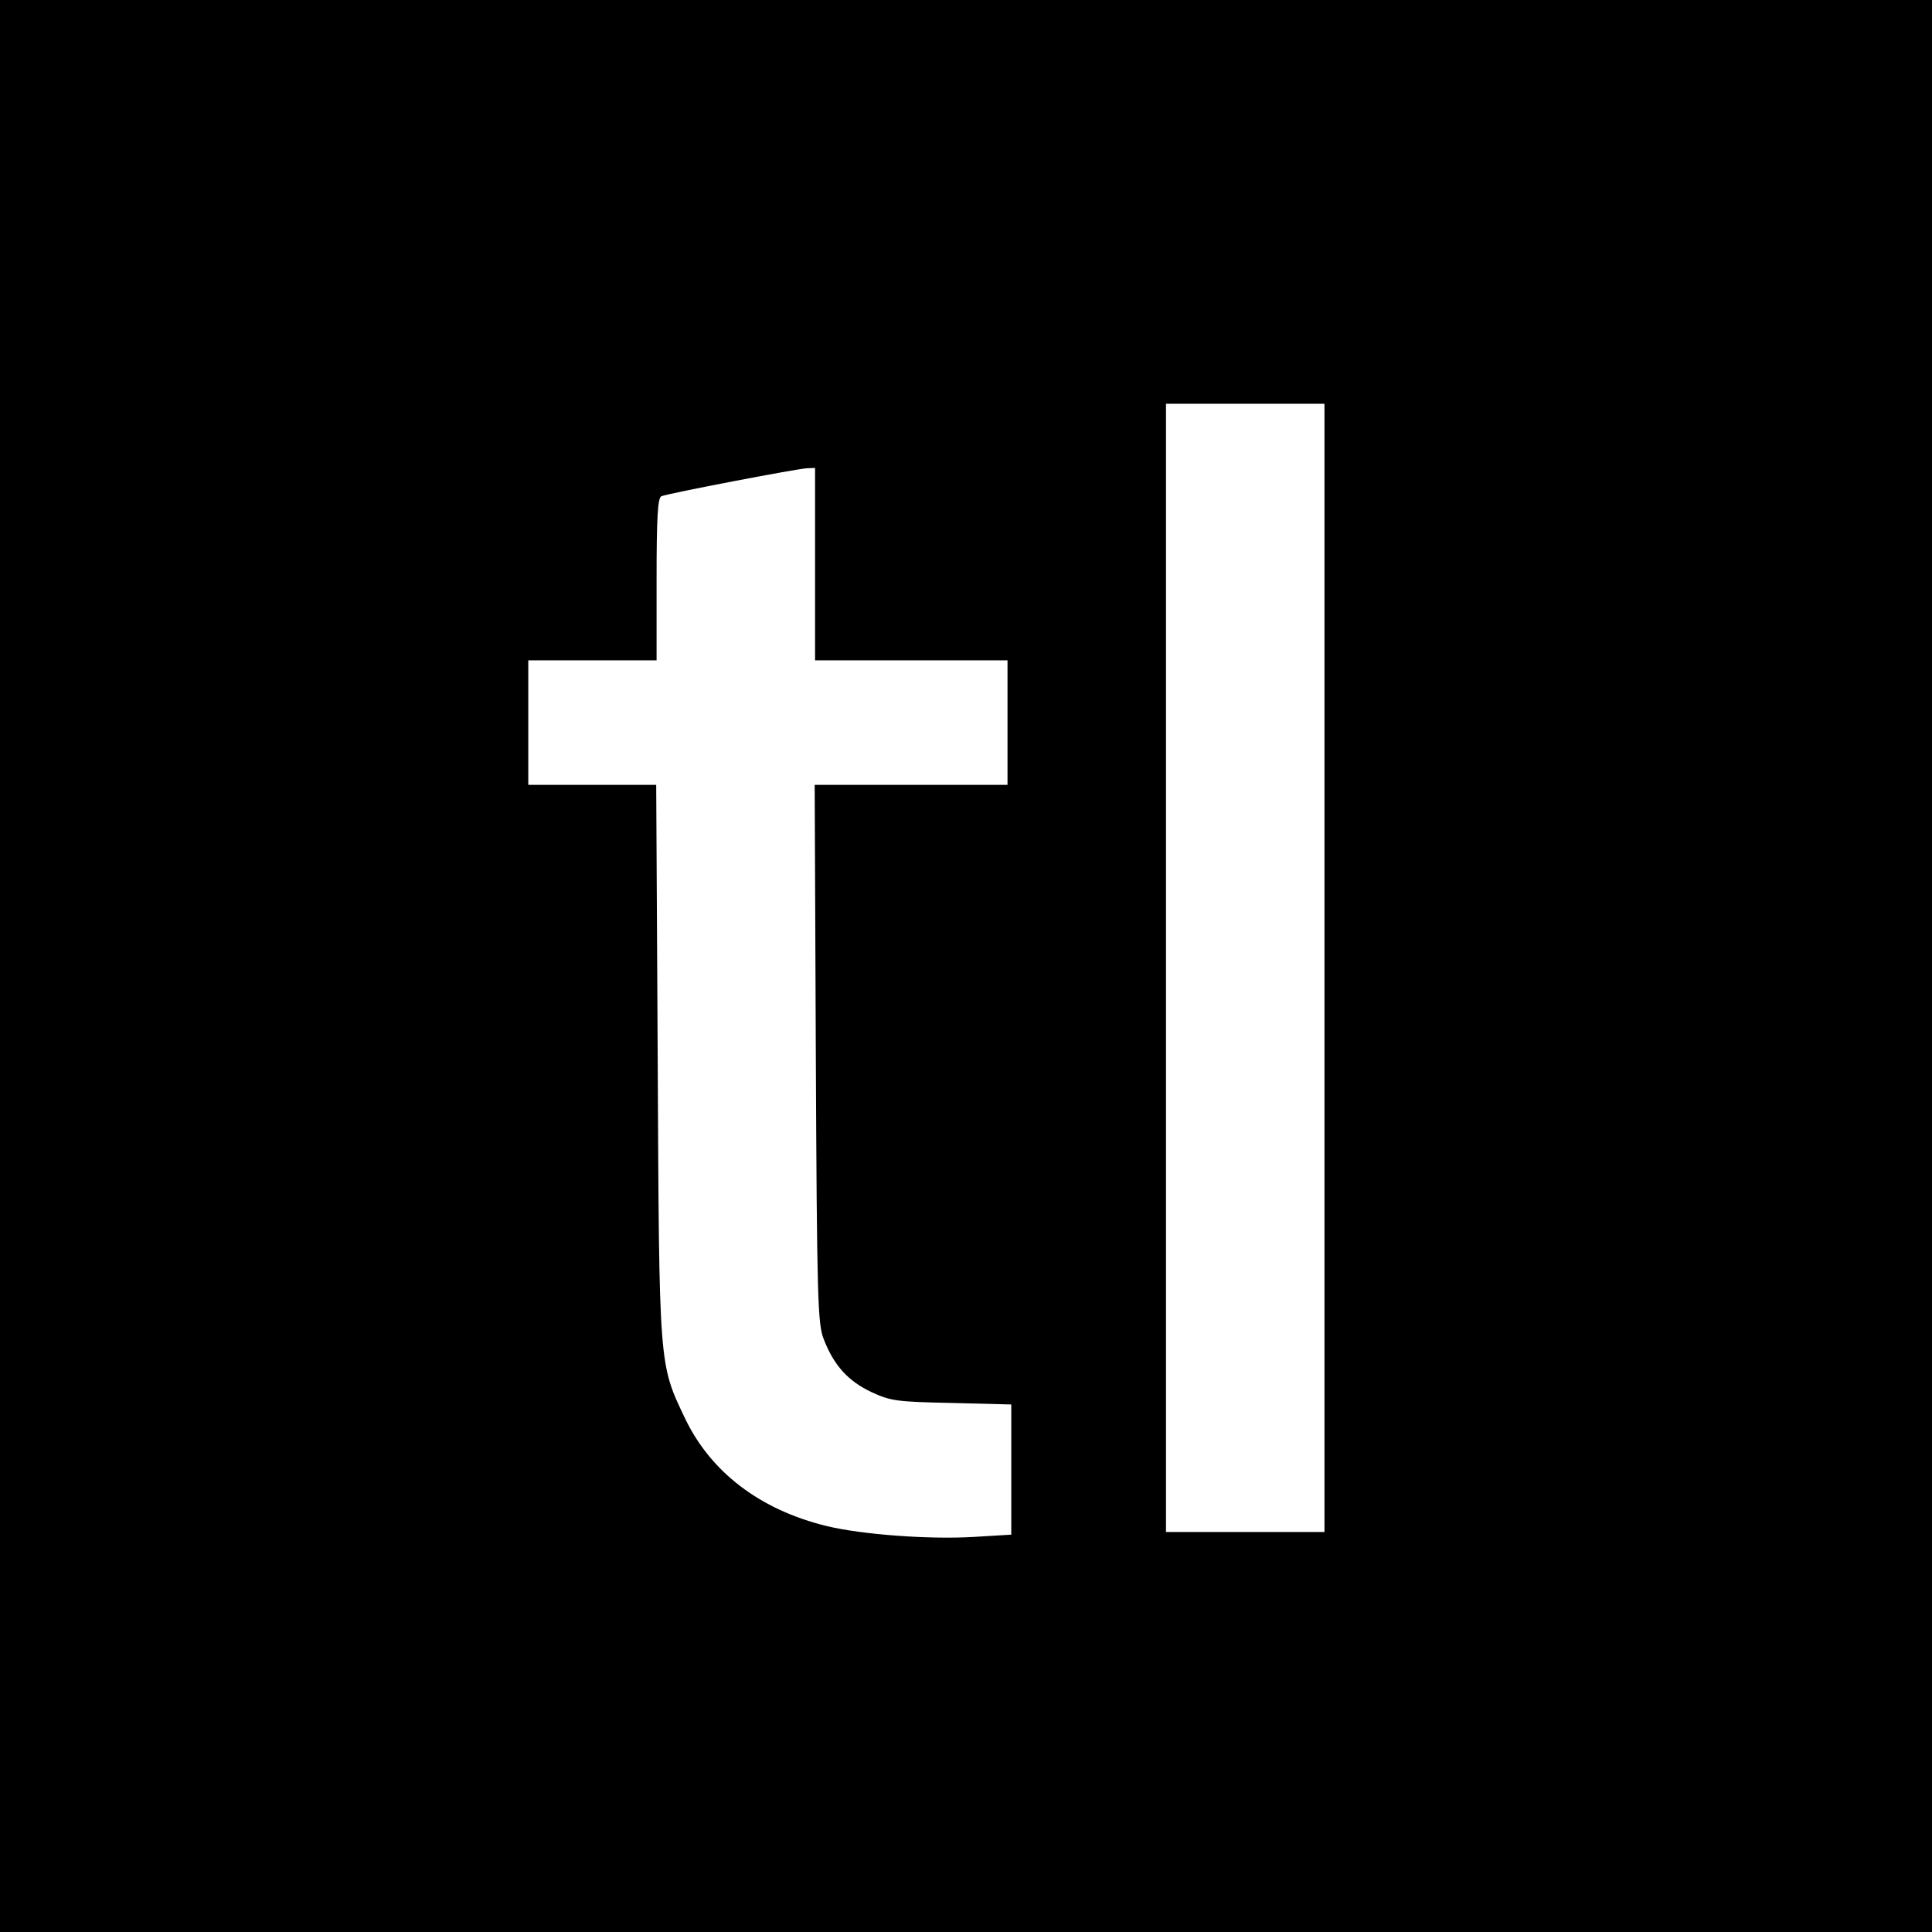
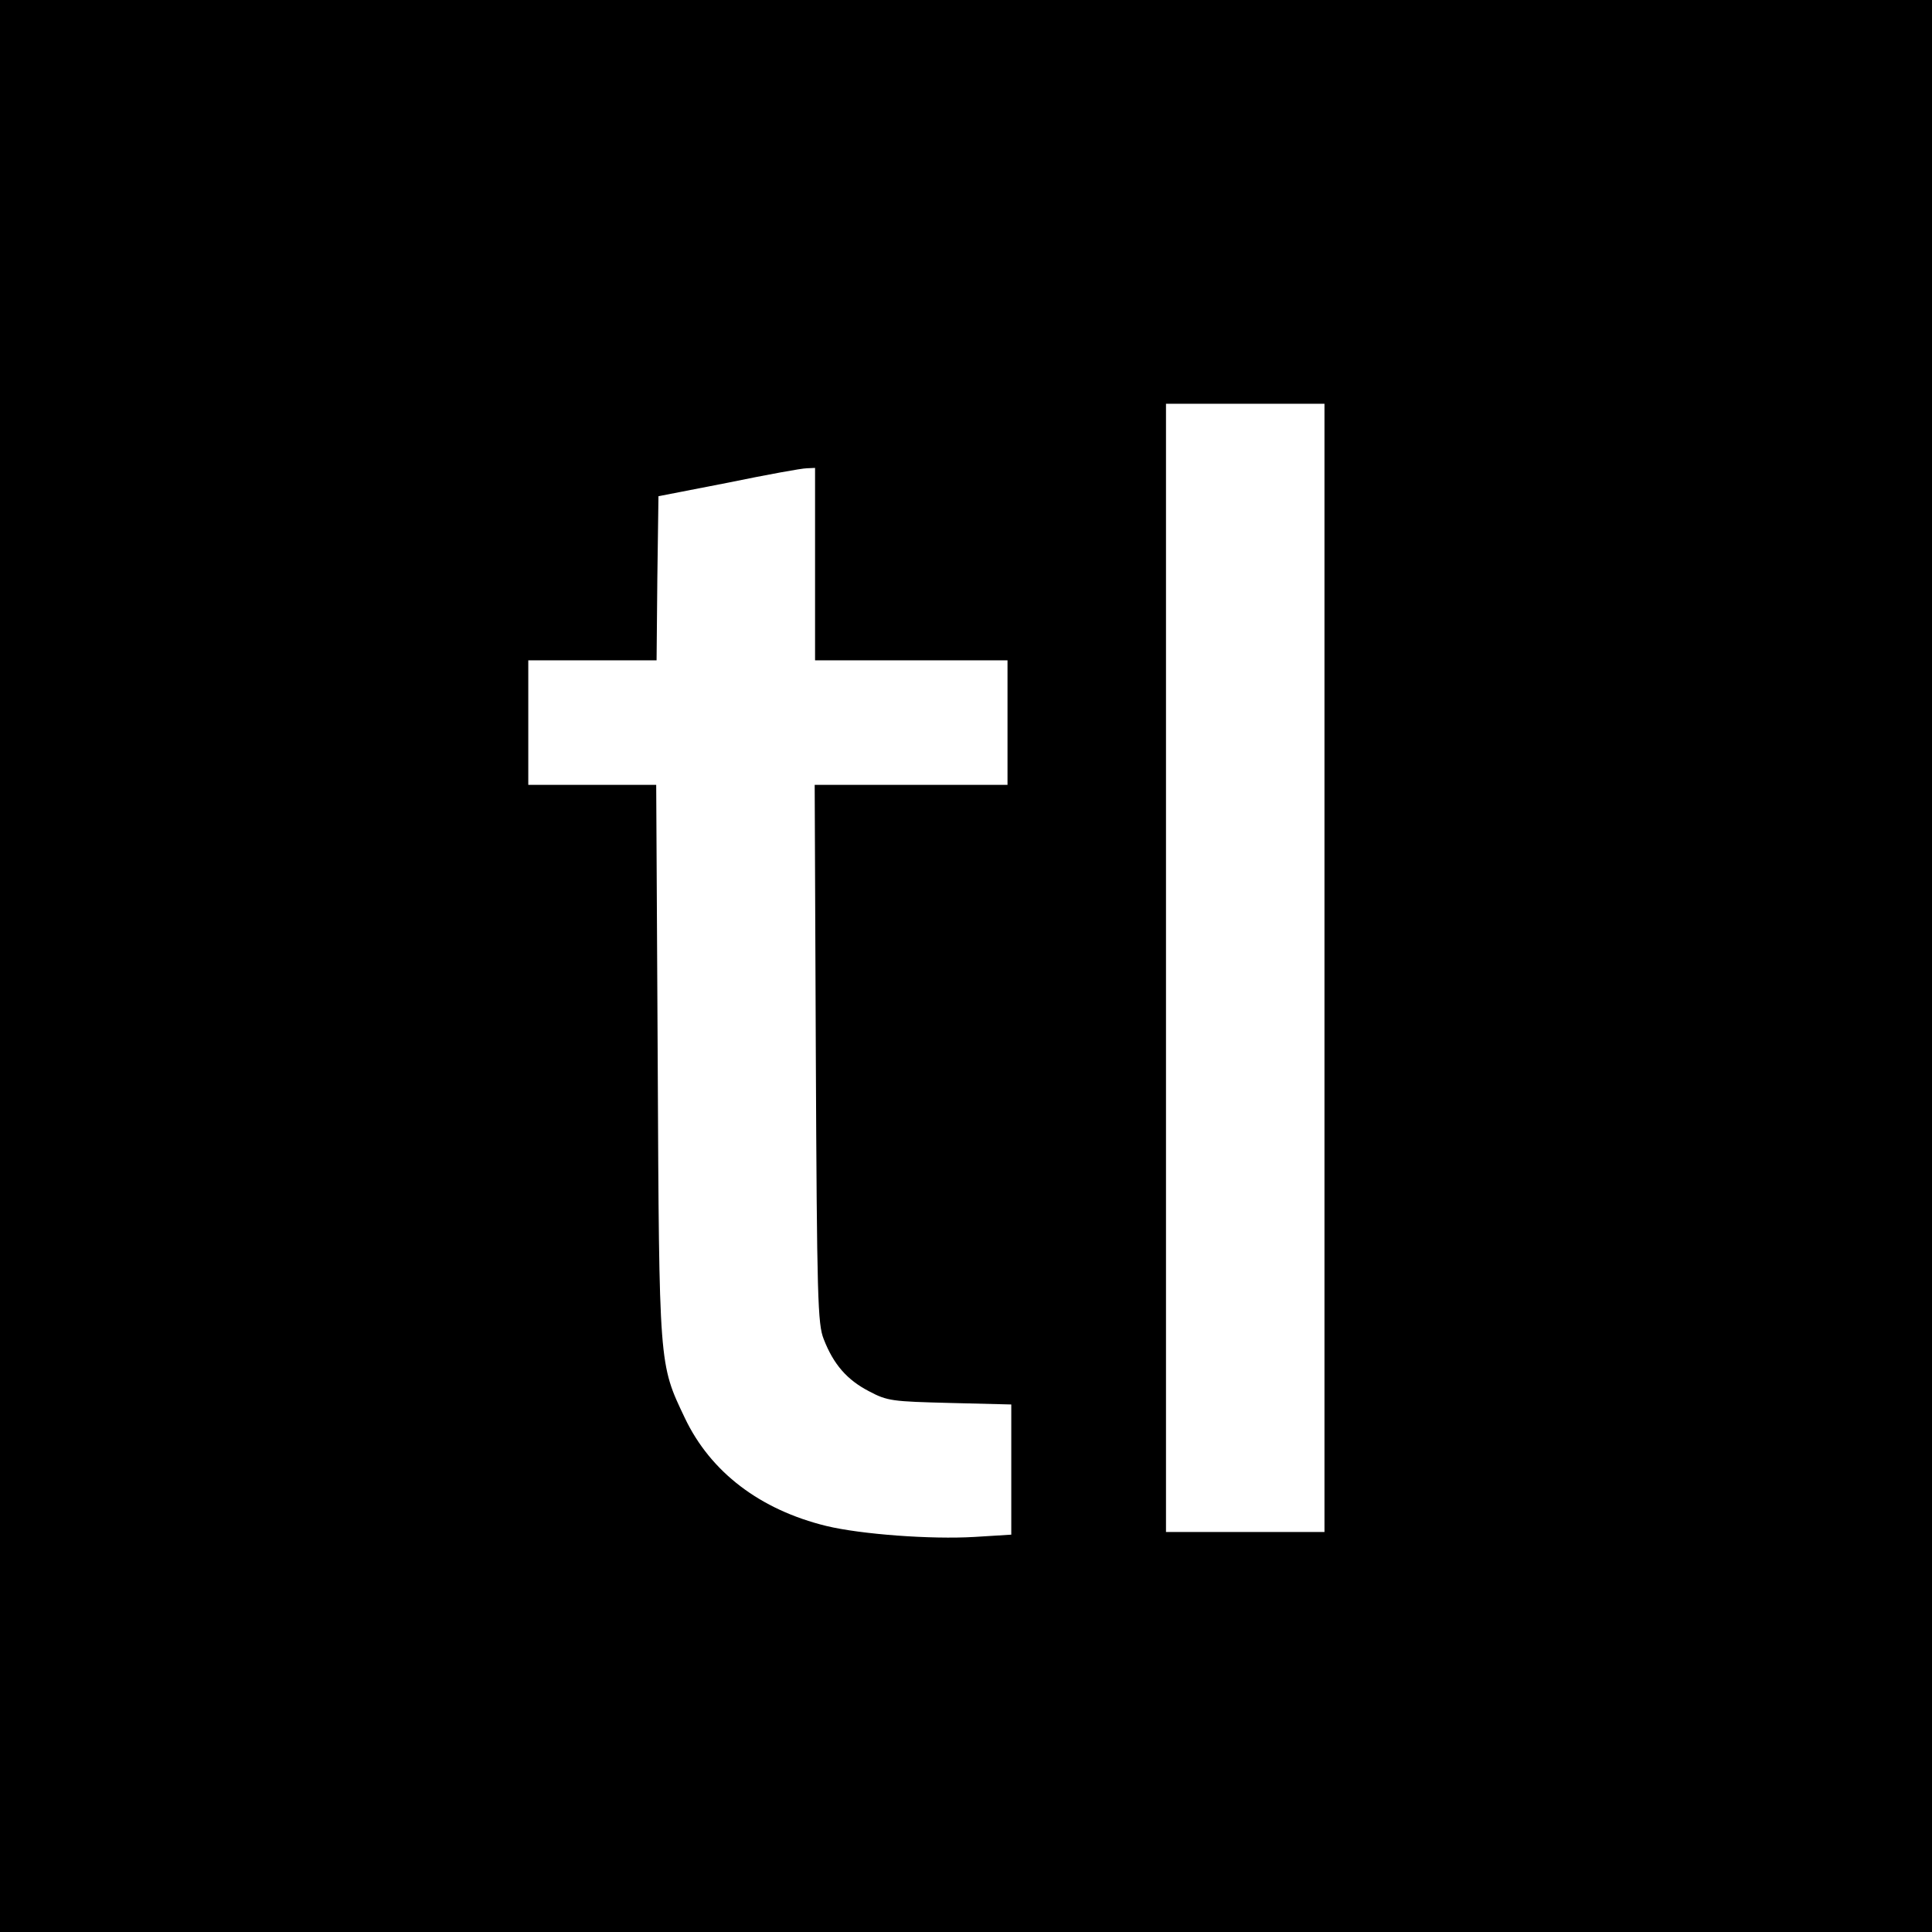
<svg xmlns="http://www.w3.org/2000/svg" version="1.0" width="512pt" height="512pt" viewBox="0 0 512 512" preserveAspectRatio="xMidYMid meet">
  <g transform="translate(0,512) scale(0.1,-0.1)" fill="#000000" stroke="none">
-     <path d="M0 2560 l0 -2560 2560 0 2560 0 0 2560 0 2560 -2560 0 -2560 0 0 -2560z m3510 -5 l0 -1495 -210 0 -210 0 0 1495 0 1495 210 0 210 0 0 -1495z m-1350 1070 l0 -255 255 0 255 0 0 -165 0 -165 -255 0 -256 0 3 -712 c3 -652 5 -717 21 -757 27 -70 65 -111 126 -140 52 -24 68 -26 214 -29 l157 -4 0 -172 0 -173 -100 -6 c-116 -7 -296 6 -390 29 -176 43 -307 143 -375 286 -69 145 -68 133 -72 946 l-4 732 -170 0 -169 0 0 165 0 165 170 0 170 0 0 215 c0 163 3 217 13 220 20 8 360 73 385 74 l22 1 0 -255z" />
+     <path d="M0 2560 l0 -2560 2560 0 2560 0 0 2560 0 2560 -2560 0 -2560 0 0 -2560z m3510 -5 l0 -1495 -210 0 -210 0 0 1495 0 1495 210 0 210 0 0 -1495z m-1350 1070 l0 -255 255 0 255 0 0 -165 0 -165 -255 0 -256 0 3 -712 c3 -652 5 -717 21 -757 26 -67 62 -108 120 -138 49 -26 61 -27 215 -31 l162 -4 0 -173 0 -172 -97 -6 c-116 -7 -302 7 -393 29 -176 43 -307 143 -375 286 -69 145 -68 133 -72 946 l-4 732 -170 0 -169 0 0 165 0 165 170 0 170 0 2 217 3 218 185 36 c102 21 195 38 208 38 l22 1 0 -255z" />
  </g>
</svg>
